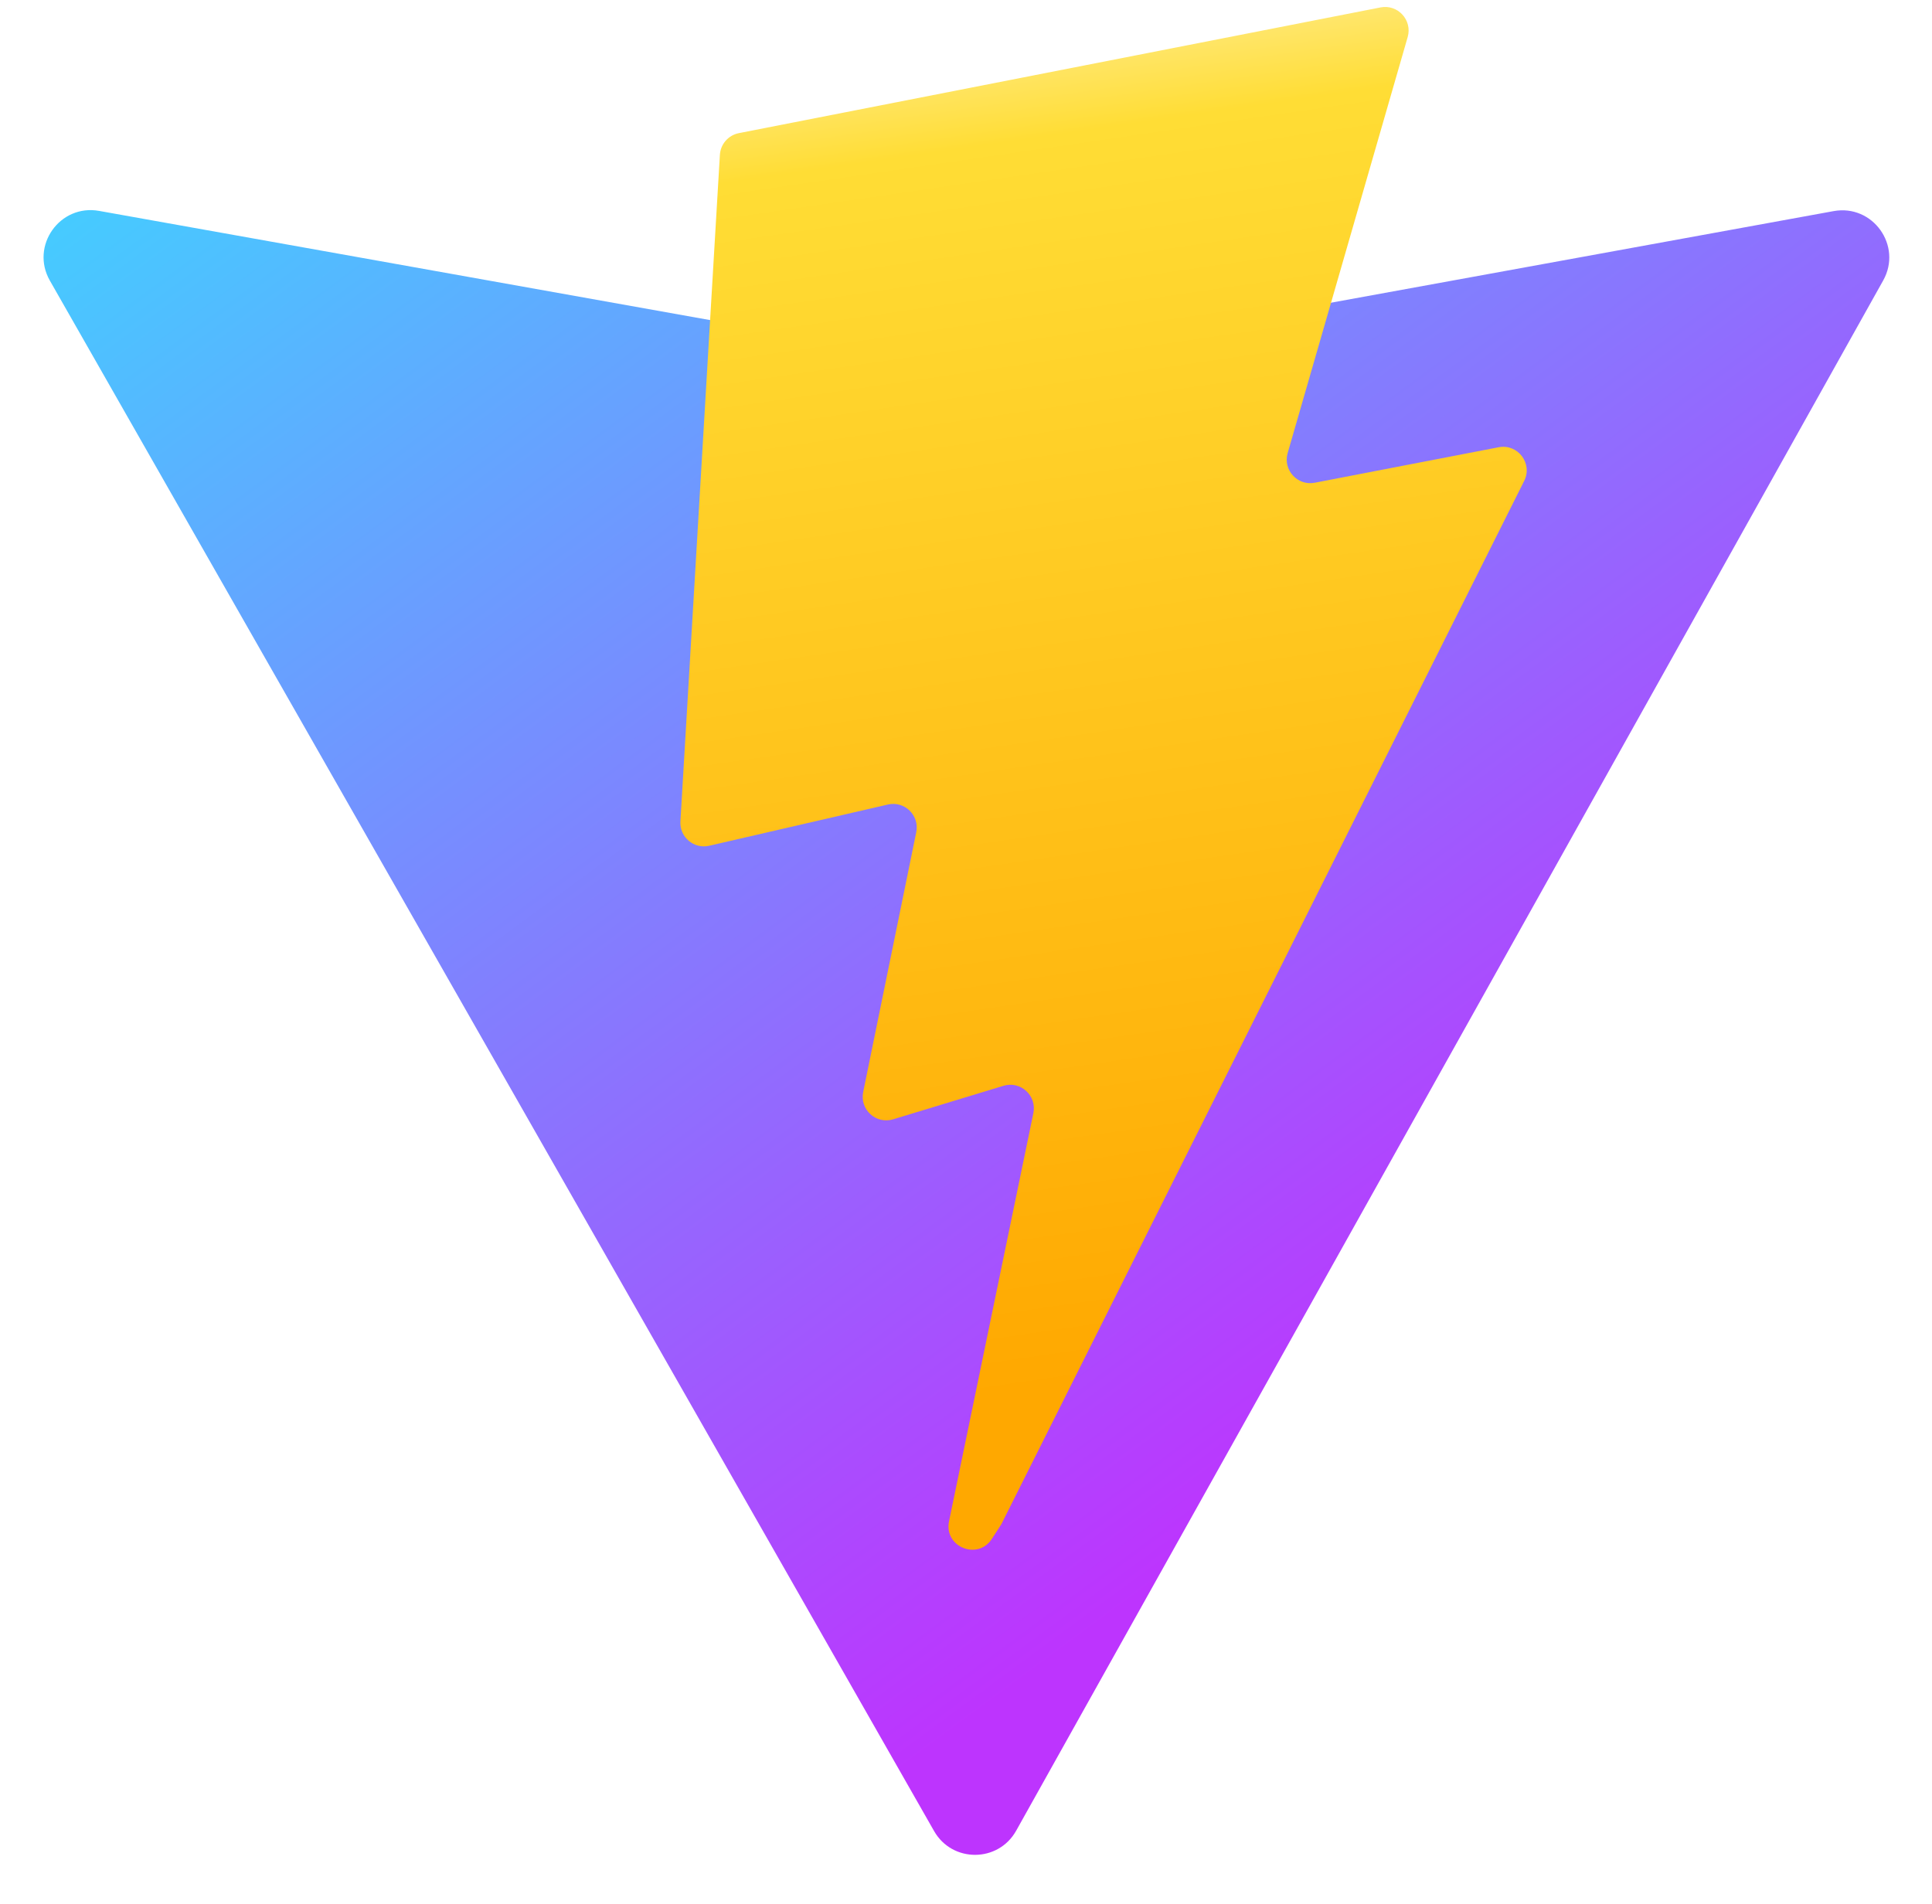
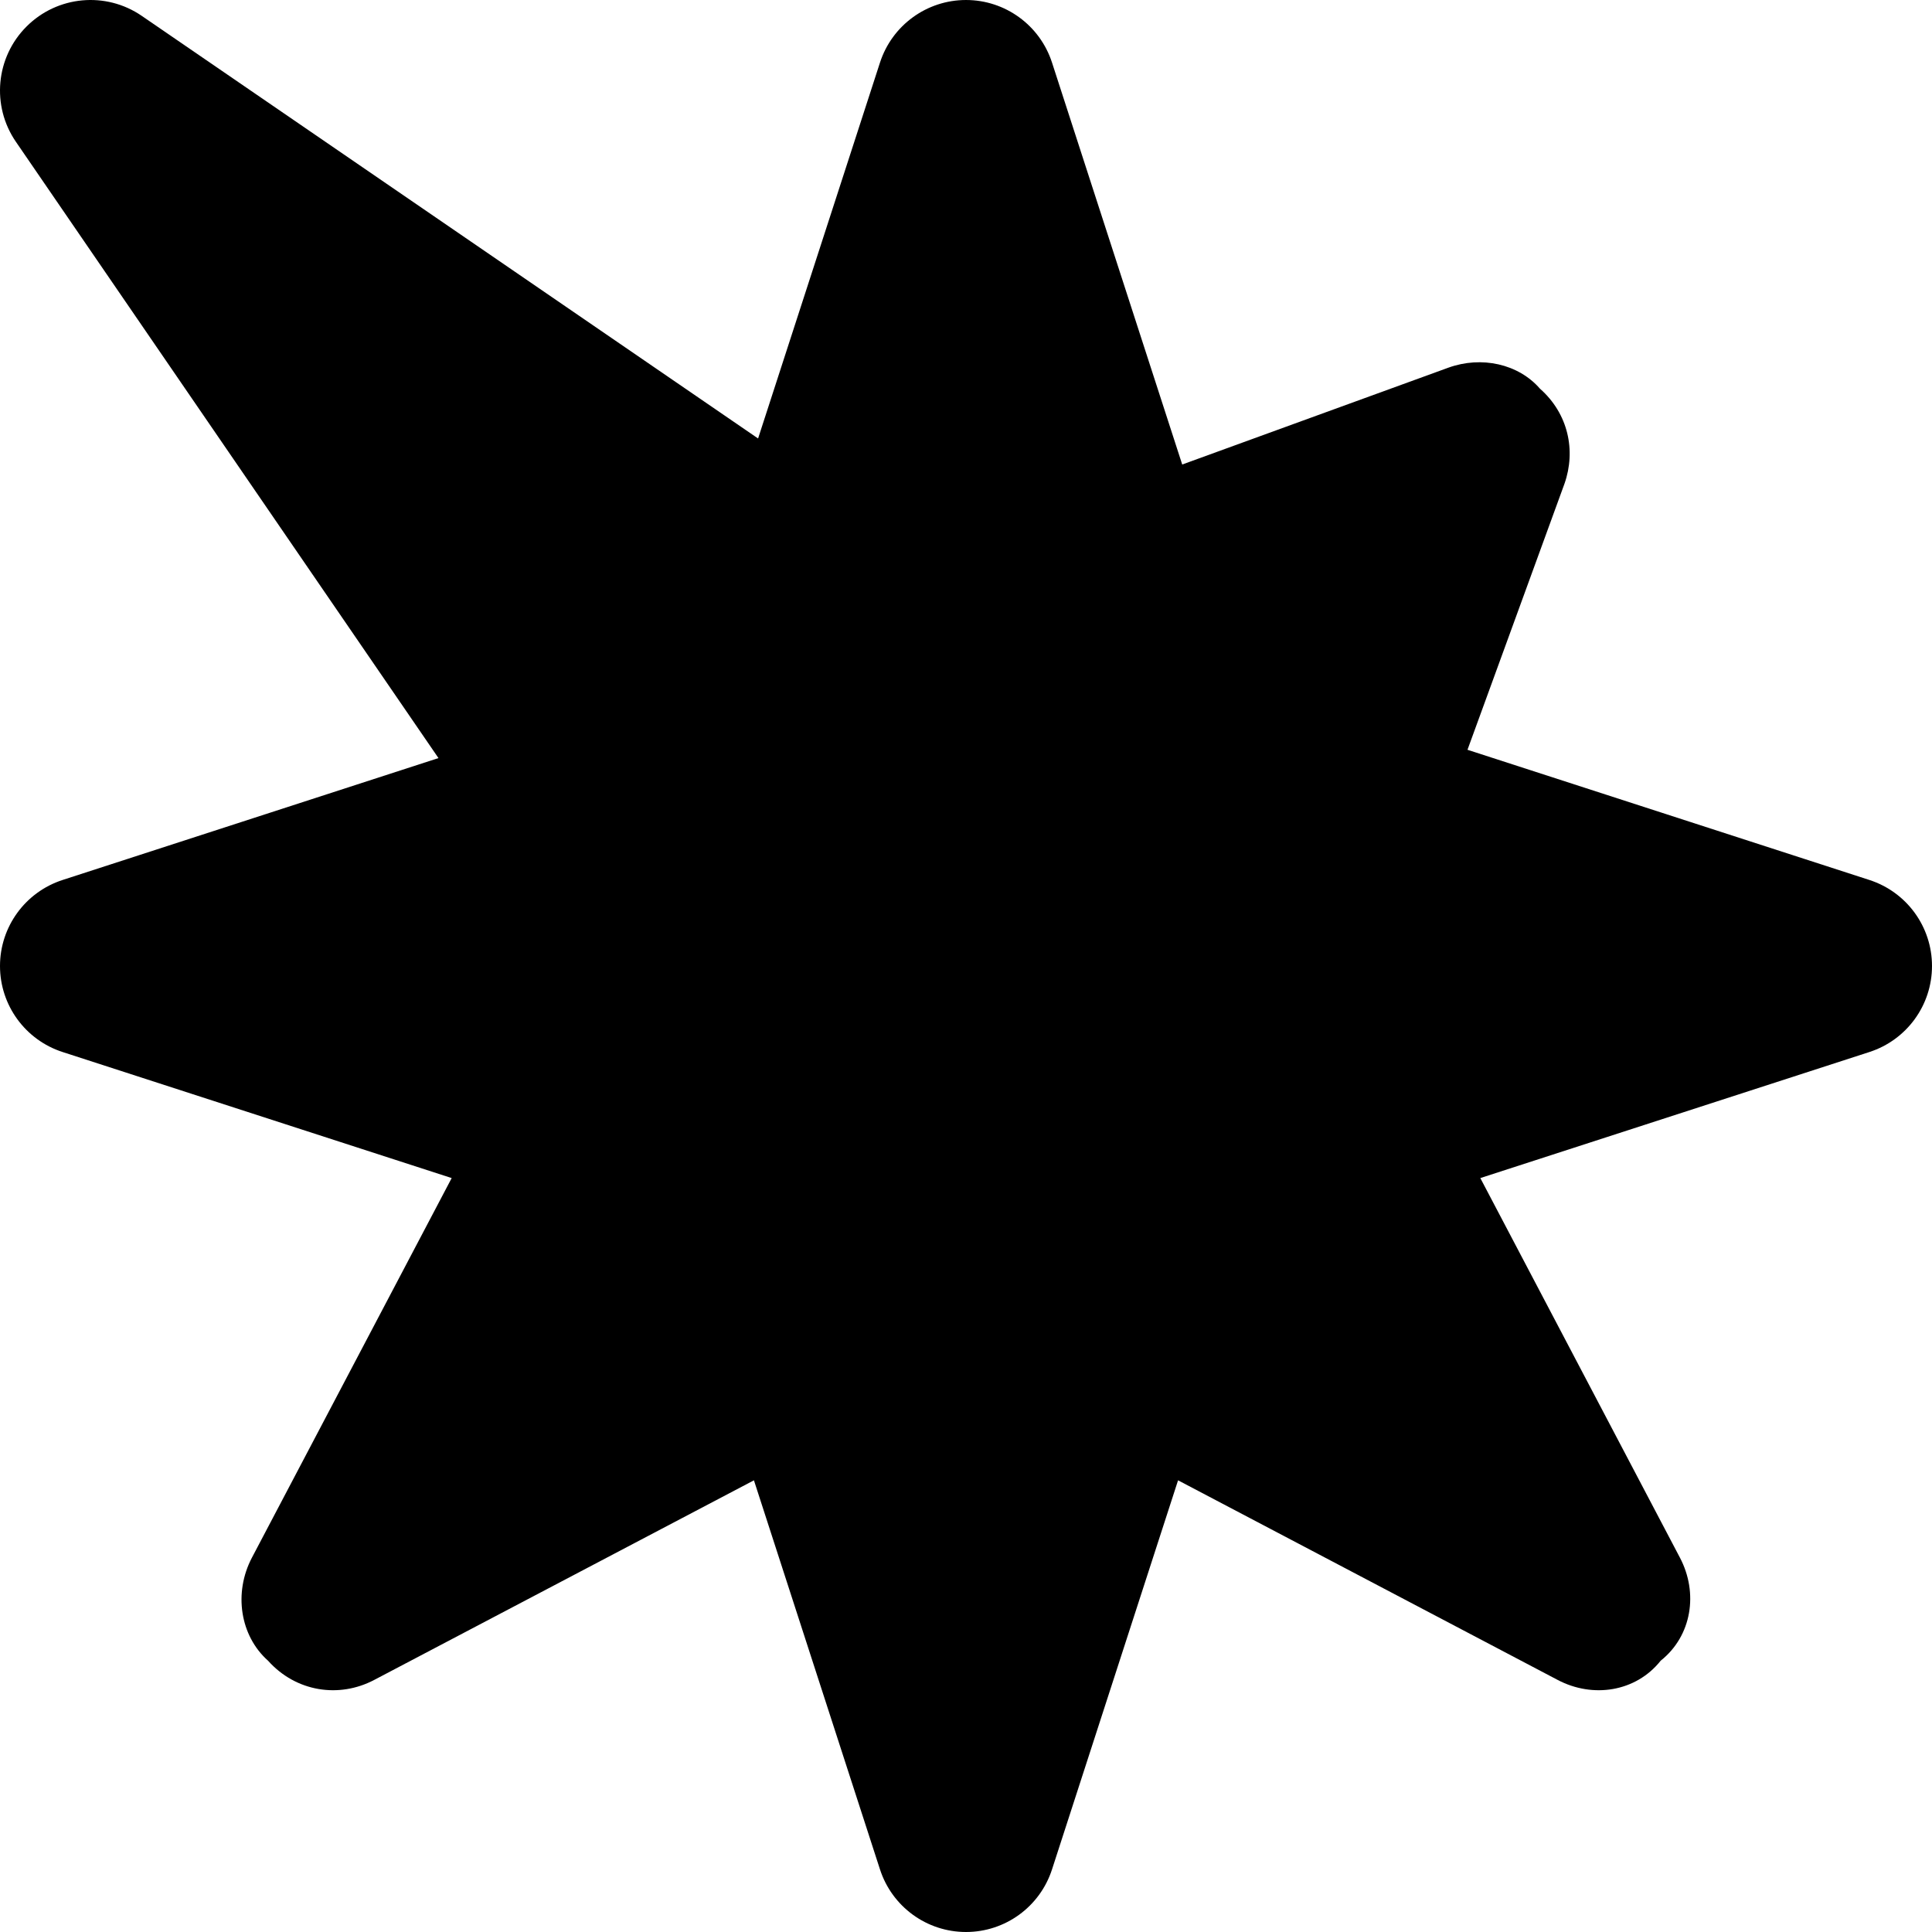
- <svg xmlns="http://www.w3.org/2000/svg" width="410" height="404" viewBox="0 0 410 404" fill="none">
-   <path d="M399.641 59.525L215.643 388.545C211.844 395.338 202.084 395.378 198.228 388.618L10.582 59.556C6.381 52.19 12.68 43.267 21.028 44.759L205.223 77.682C206.398 77.892 207.601 77.89 208.776 77.676L389.119 44.806C397.439 43.289 403.768 52.143 399.641 59.525Z" fill="url(#paint0_linear)" />
-   <path d="M292.965 1.574L156.801 28.255C154.563 28.694 152.906 30.59 152.771 32.866L144.395 174.33C144.198 177.662 147.258 180.248 150.51 179.498L188.42 170.749C191.967 169.931 195.172 173.055 194.443 176.622L183.18 231.775C182.422 235.487 185.907 238.661 189.532 237.56L212.947 230.446C216.577 229.344 220.065 232.527 219.297 236.242L201.398 322.875C200.278 328.294 207.486 331.249 210.492 326.603L212.5 323.5L323.454 102.072C325.312 98.365 322.108 94.137 318.036 94.923L279.014 102.454C275.347 103.161 272.227 99.746 273.262 96.158L298.731 7.867C299.767 4.273 296.636 0.855 292.965 1.574Z" fill="url(#paint1_linear)" />
-   <defs>
-     <linearGradient id="paint0_linear" x1="6" y1="33" x2="235" y2="344" gradientUnits="userSpaceOnUse">
-       <stop stop-color="#41D1FF" />
-       <stop offset="1" stop-color="#BD34FE" />
-     </linearGradient>
-     <linearGradient id="paint1_linear" x1="194.651" y1="8.818" x2="236.076" y2="292.989" gradientUnits="userSpaceOnUse">
-       <stop stop-color="#FFEA83" />
-       <stop offset="0.083" stop-color="#FFDD35" />
-       <stop offset="1" stop-color="#FFA800" />
-     </linearGradient>
-   </defs>
+ <svg xmlns="http://www.w3.org/2000/svg" viewBox="0 0 512 512">
+   <path d="M200.9 116.2L233.2 16.6C236.4 6.706 245.6 .001 256 .001C266.4 .001 275.6 6.706 278.8 16.6L313.3 123.1L383.8 97.45C392.6 94.26 402.4 96.43 408.1 103C415.6 109.6 417.7 119.4 414.6 128.2L388.9 198.7L495.4 233.2C505.3 236.4 512 245.6 512 256C512 266.4 505.3 275.6 495.4 278.8L392.3 312.2L445.2 412.8C450.1 422.1 448.4 433.5 440.1 440.1C433.5 448.4 422.1 450.1 412.8 445.2L312.2 392.3L278.8 495.4C275.6 505.3 266.4 512 256 512C245.6 512 236.4 505.3 233.2 495.4L199.8 392.3L99.17 445.2C89.87 450.1 78.46 448.4 71.03 440.1C63.6 433.5 61.87 422.1 66.76 412.8L119.7 312.2L16.6 278.8C6.705 275.6 0 266.4 0 256C0 245.6 6.705 236.4 16.6 233.2L116.2 200.9L4.208 37.57C-2.33 28.04-1.143 15.2 7.03 7.03C15.2-1.144 28.04-2.33 37.57 4.208L200.9 116.2z" />
</svg>
